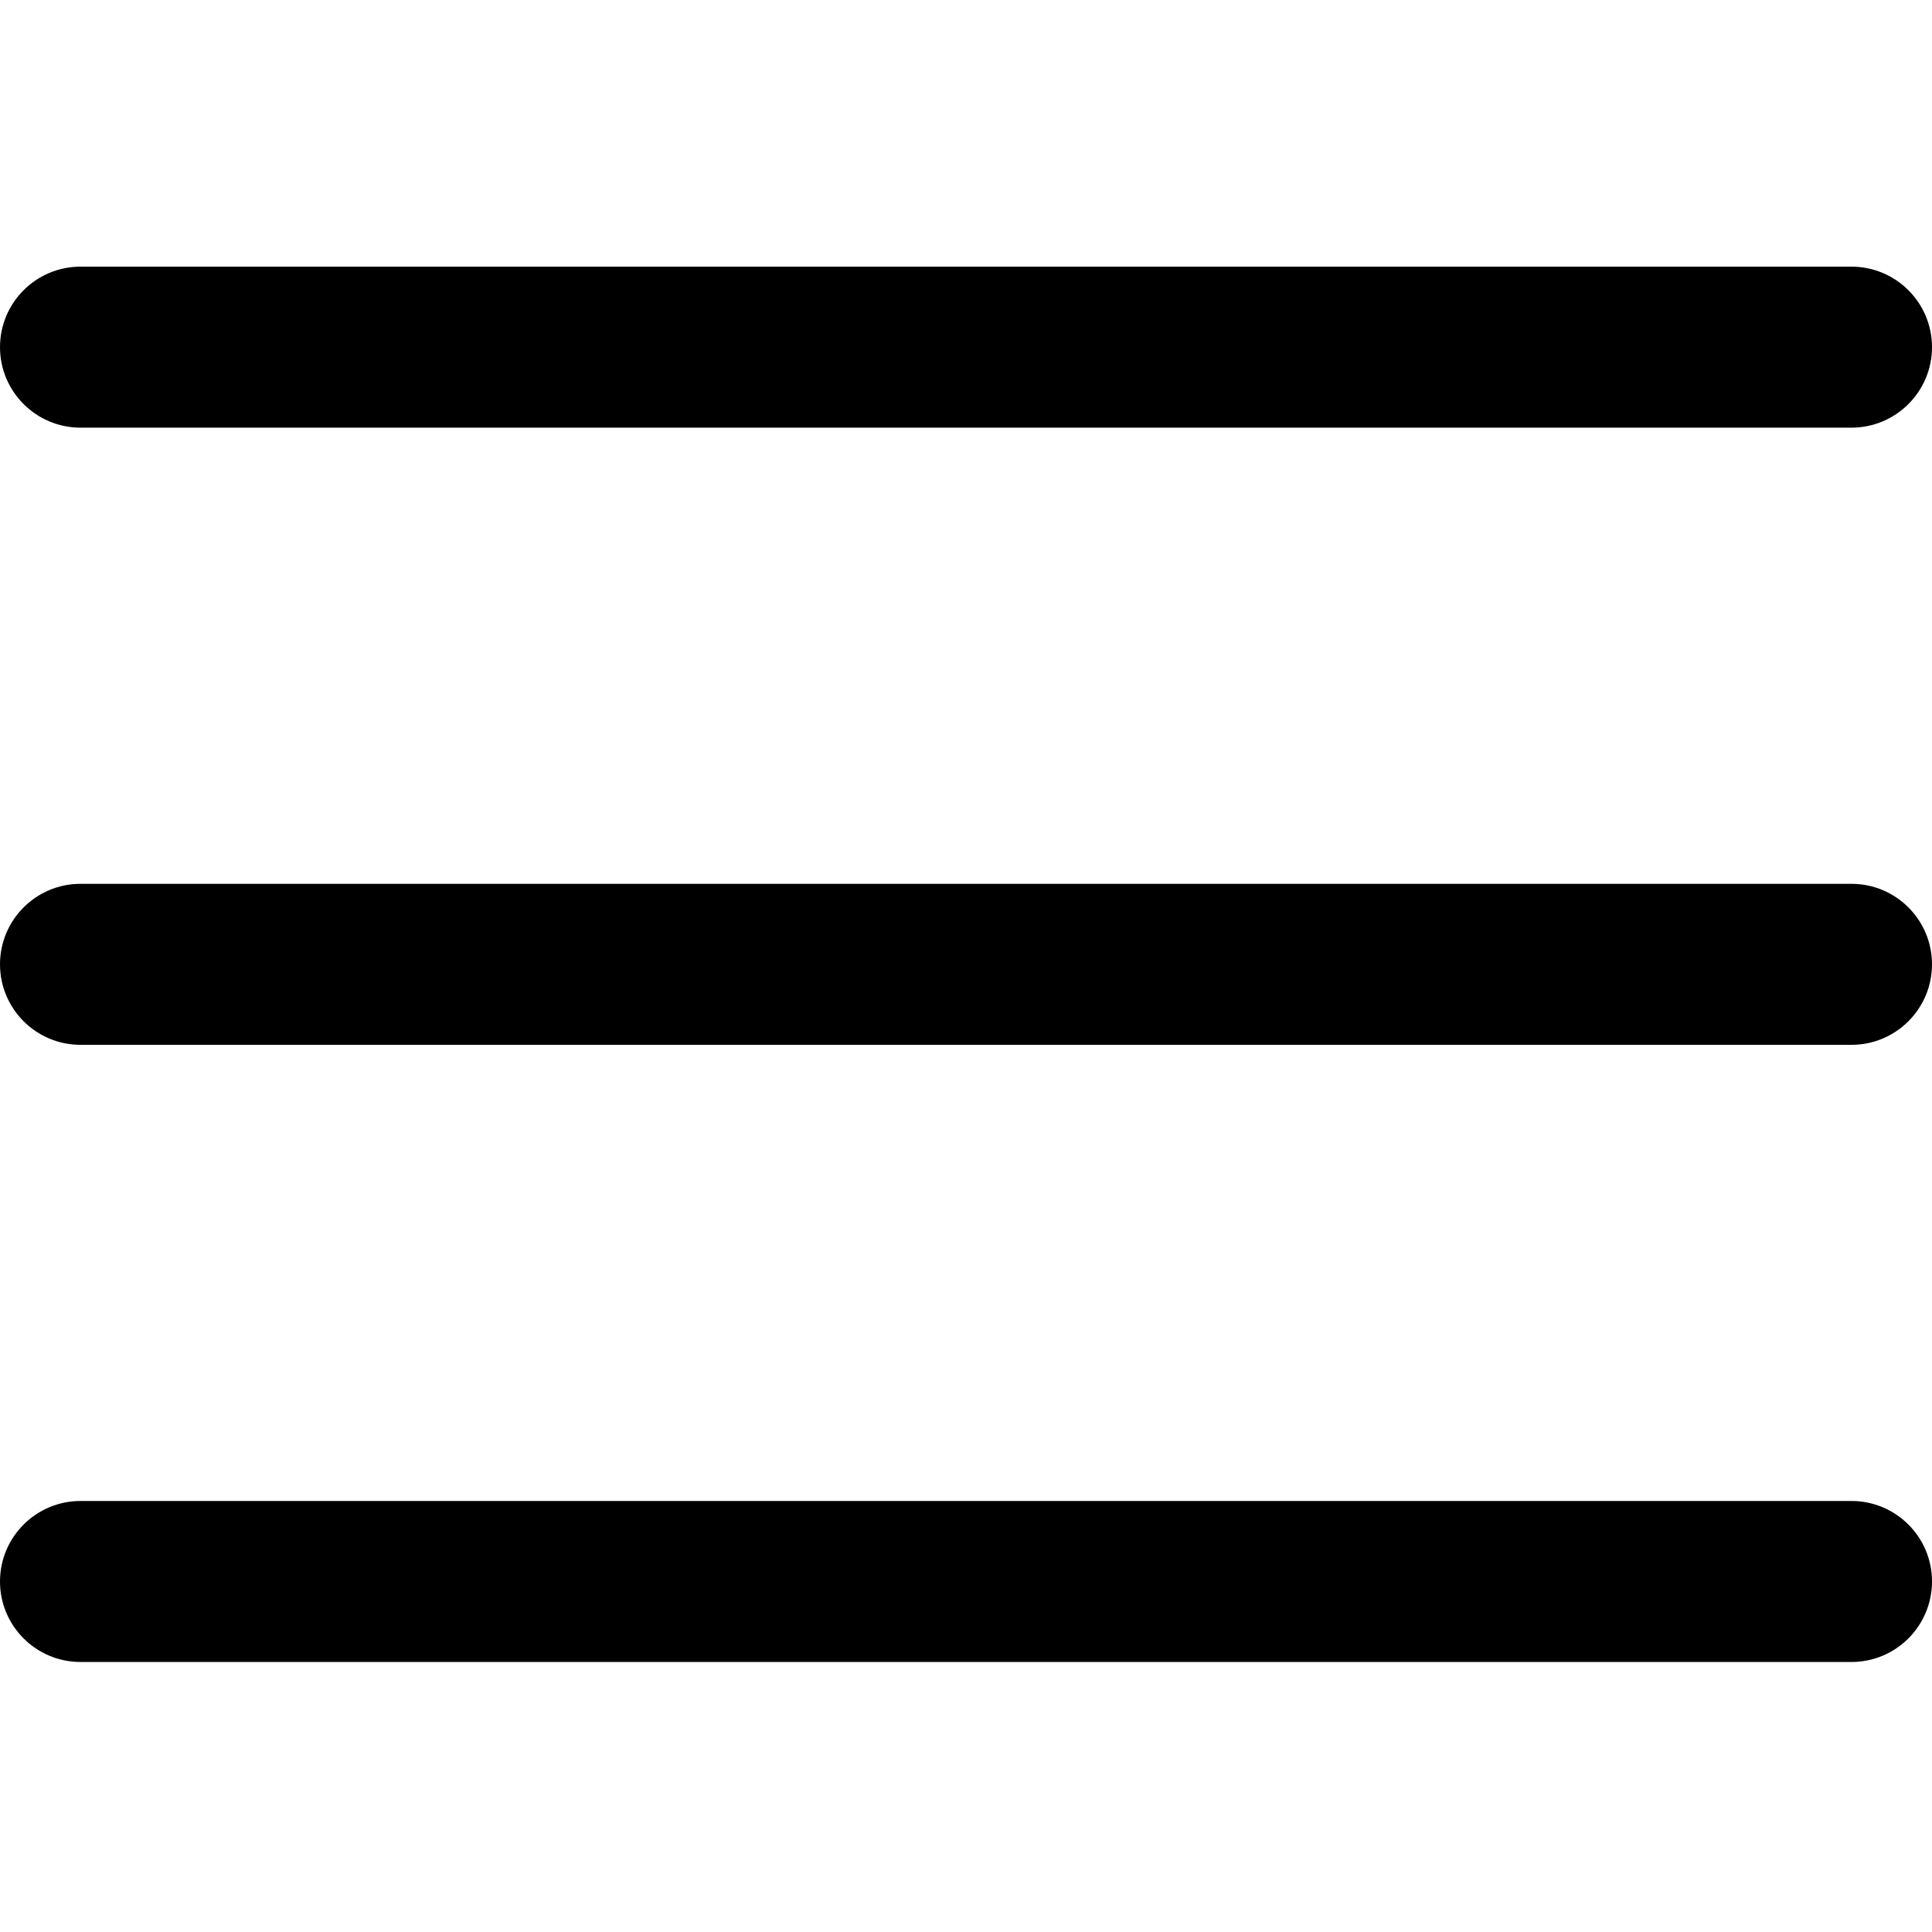
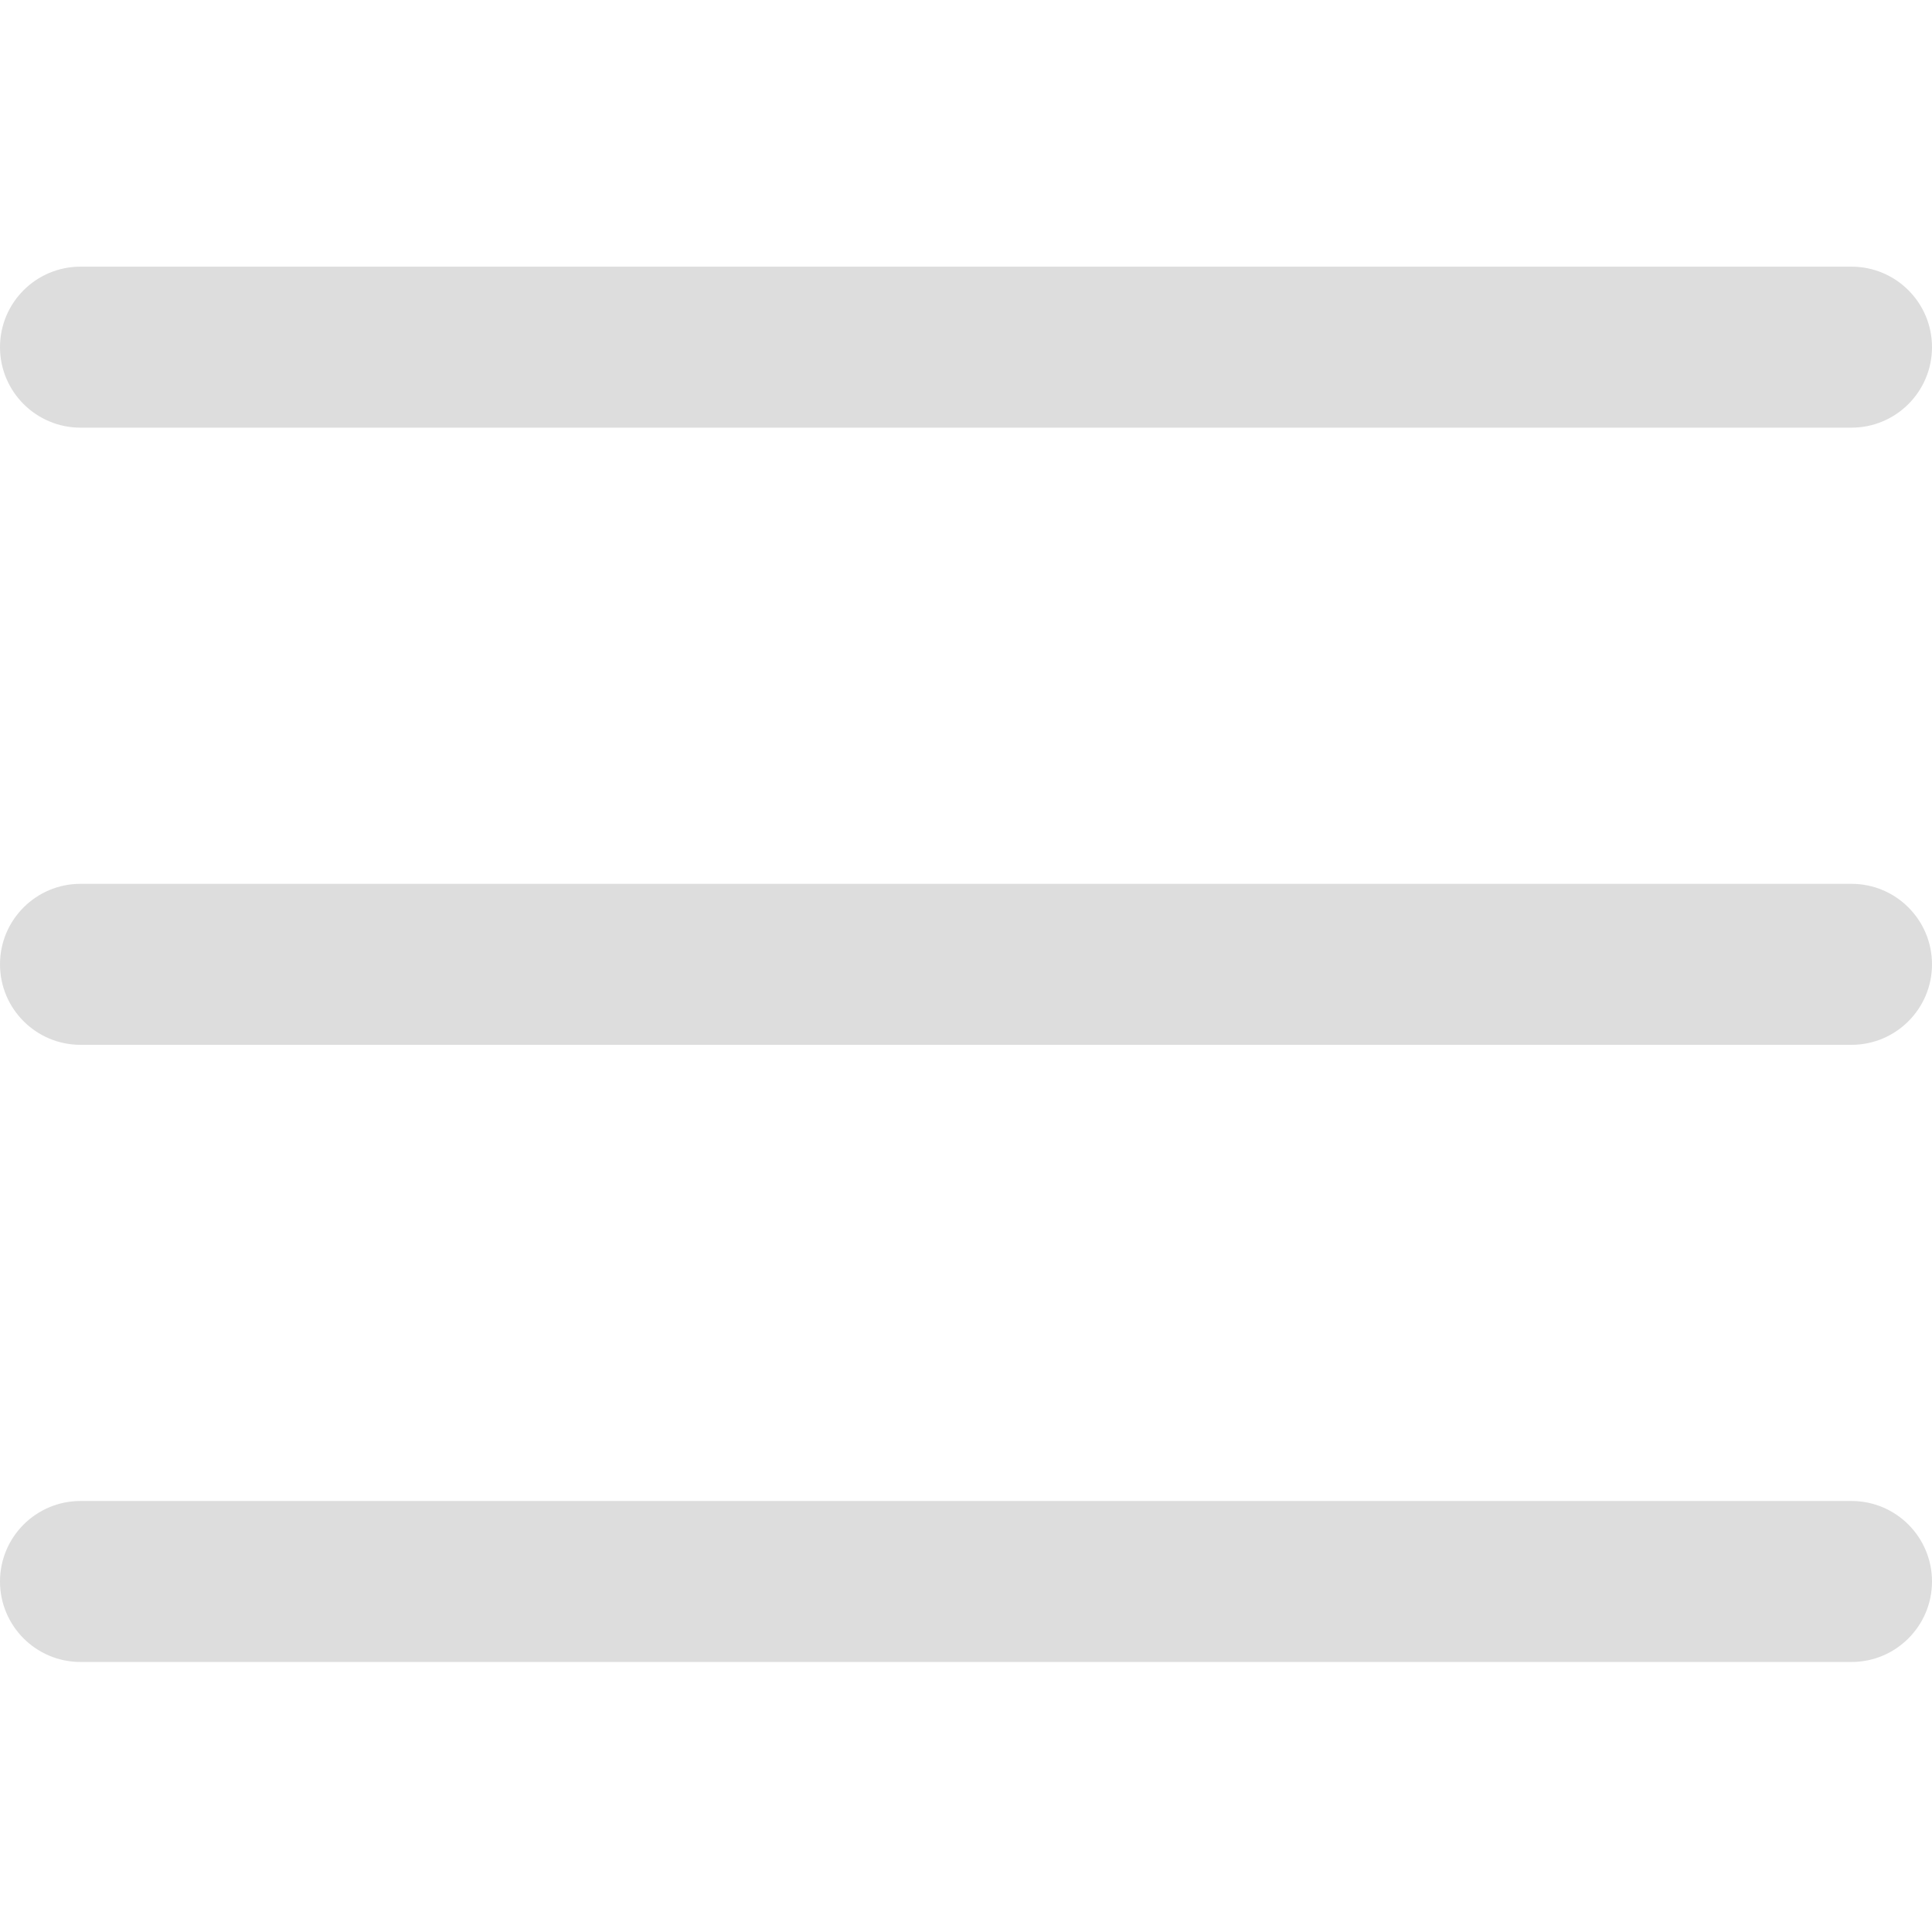
- <svg xmlns="http://www.w3.org/2000/svg" height="384pt" viewBox="0 -53 384 384" width="384pt">
+ <svg xmlns="http://www.w3.org/2000/svg" height="384pt" viewBox="0 -53 384 384" width="384pt" fill="#ddd">
  <path d="m368 154.668h-352c-8.832 0-16-7.168-16-16s7.168-16 16-16h352c8.832 0 16 7.168 16 16s-7.168 16-16 16zm0 0" />
  <path d="m368 32h-352c-8.832 0-16-7.168-16-16s7.168-16 16-16h352c8.832 0 16 7.168 16 16s-7.168 16-16 16zm0 0" />
  <path d="m368 277.332h-352c-8.832 0-16-7.168-16-16s7.168-16 16-16h352c8.832 0 16 7.168 16 16s-7.168 16-16 16zm0 0" />
</svg>
